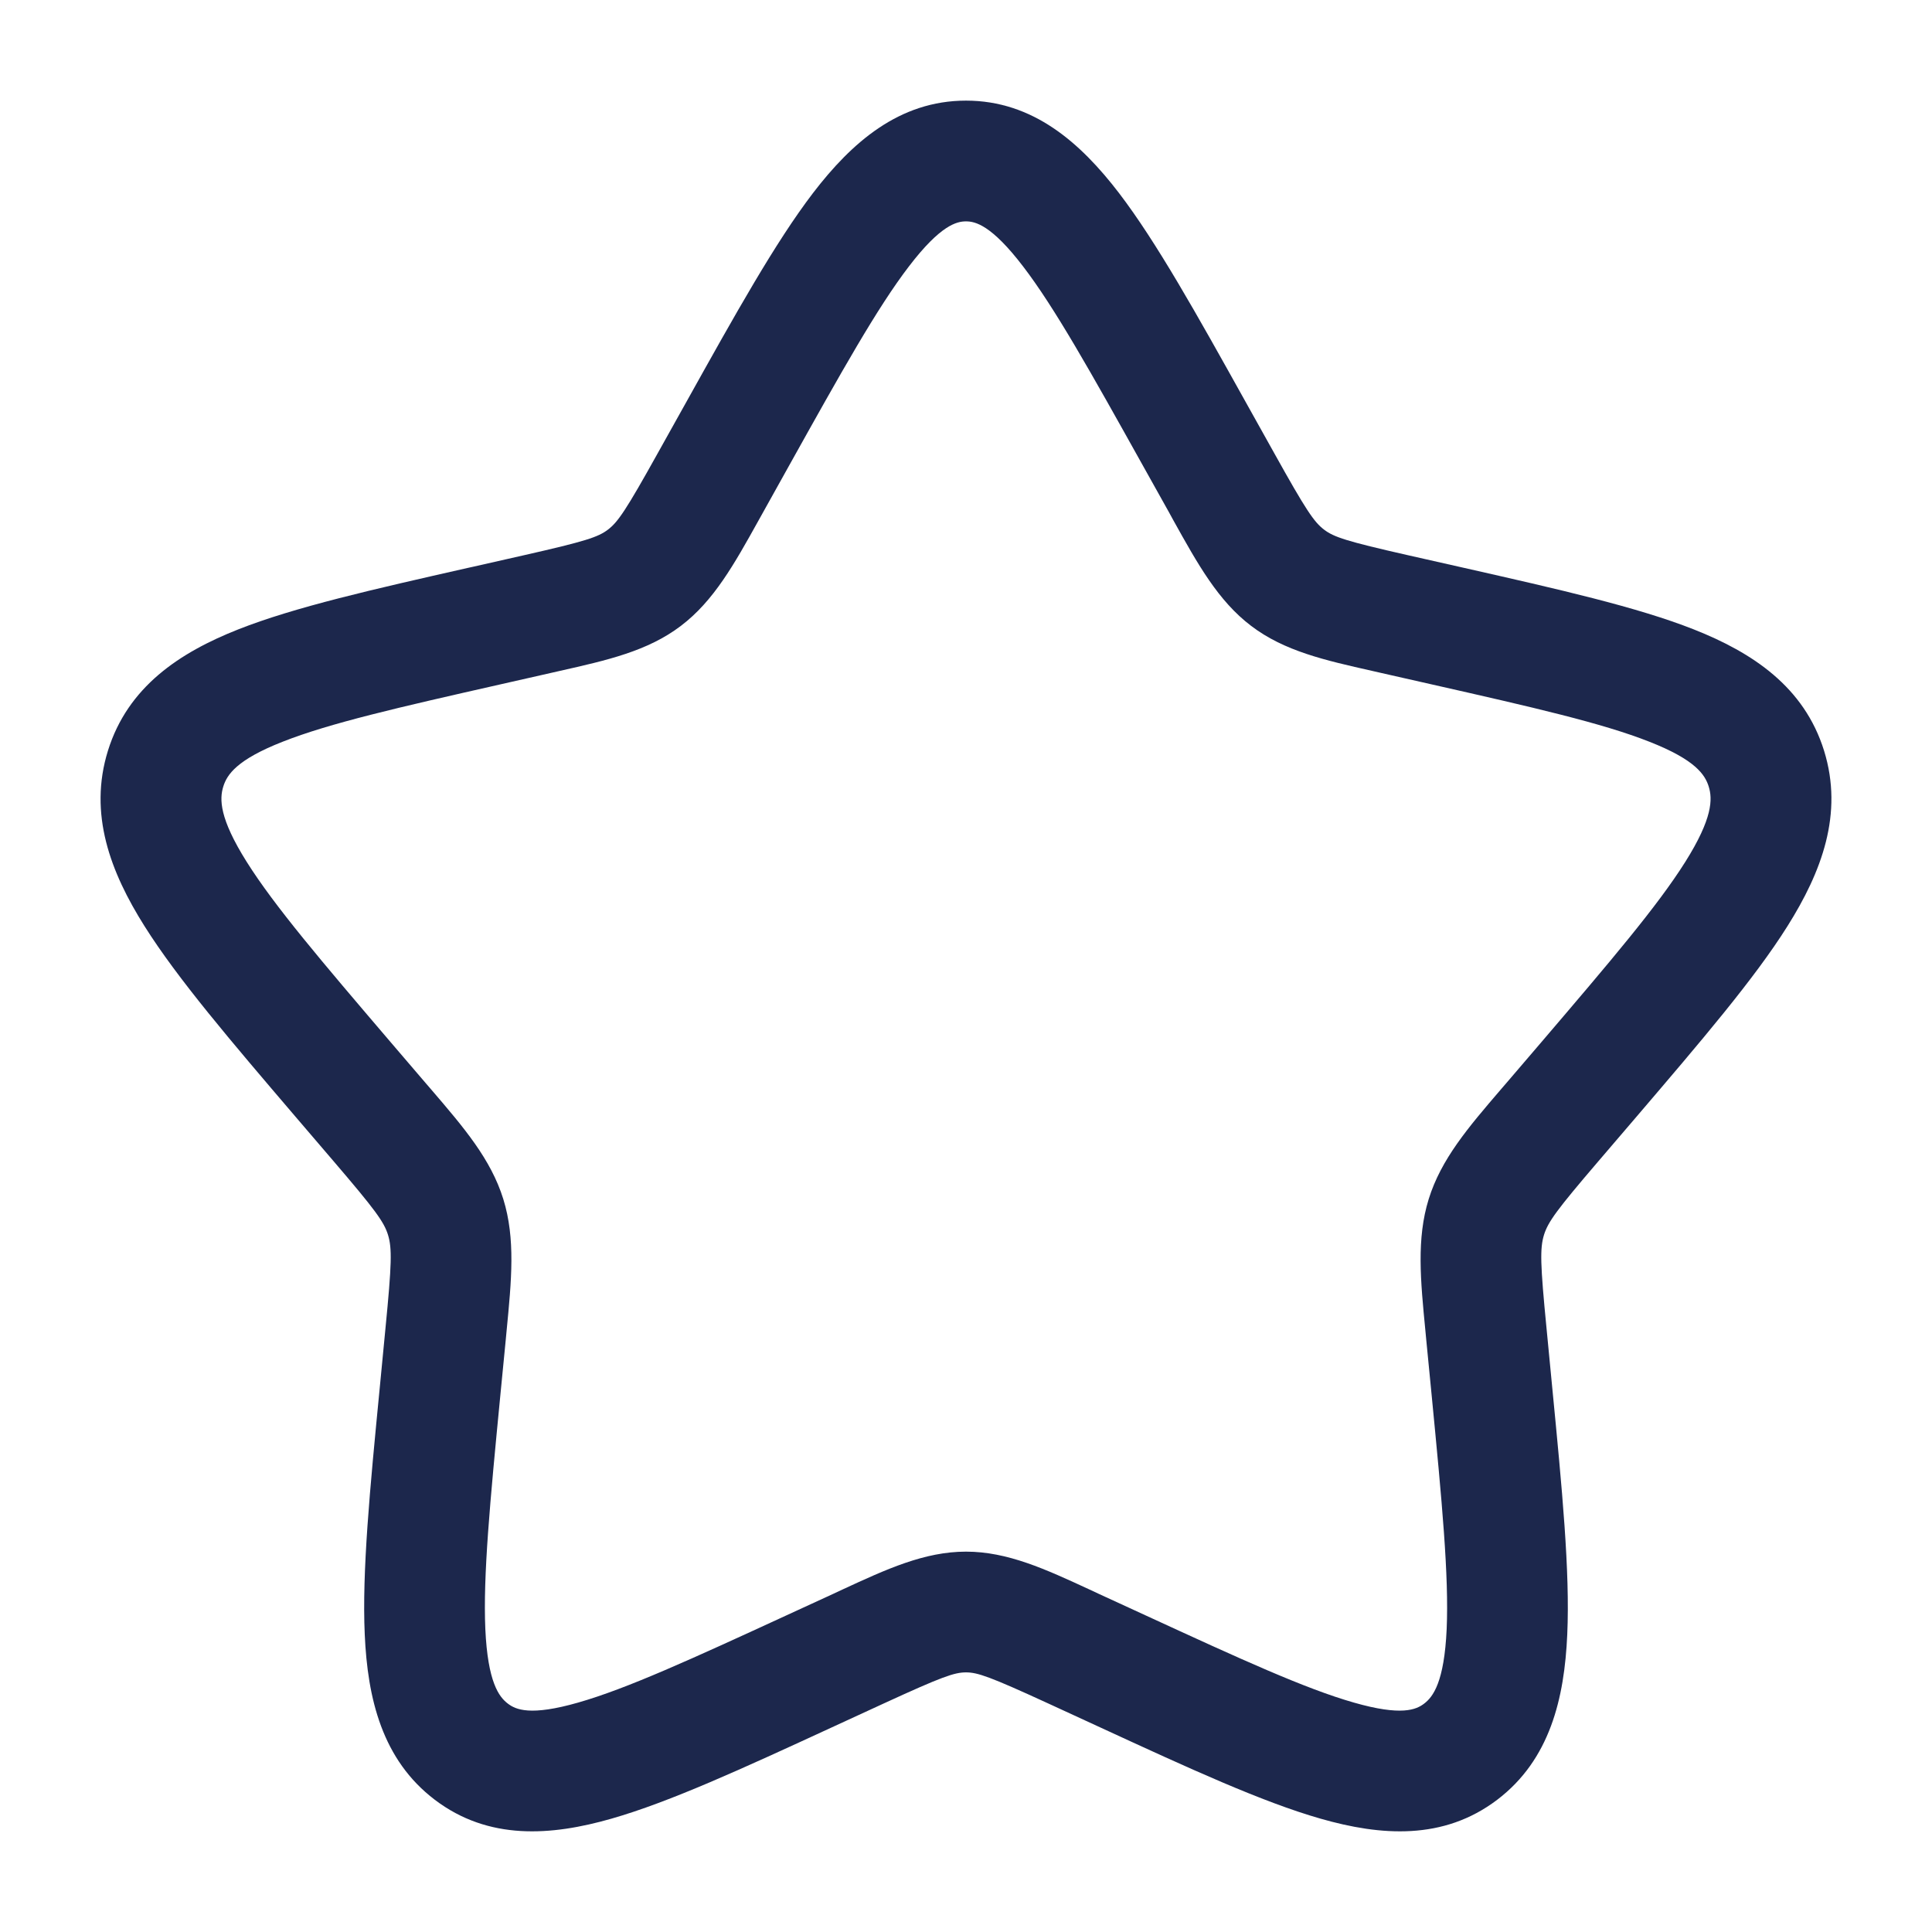
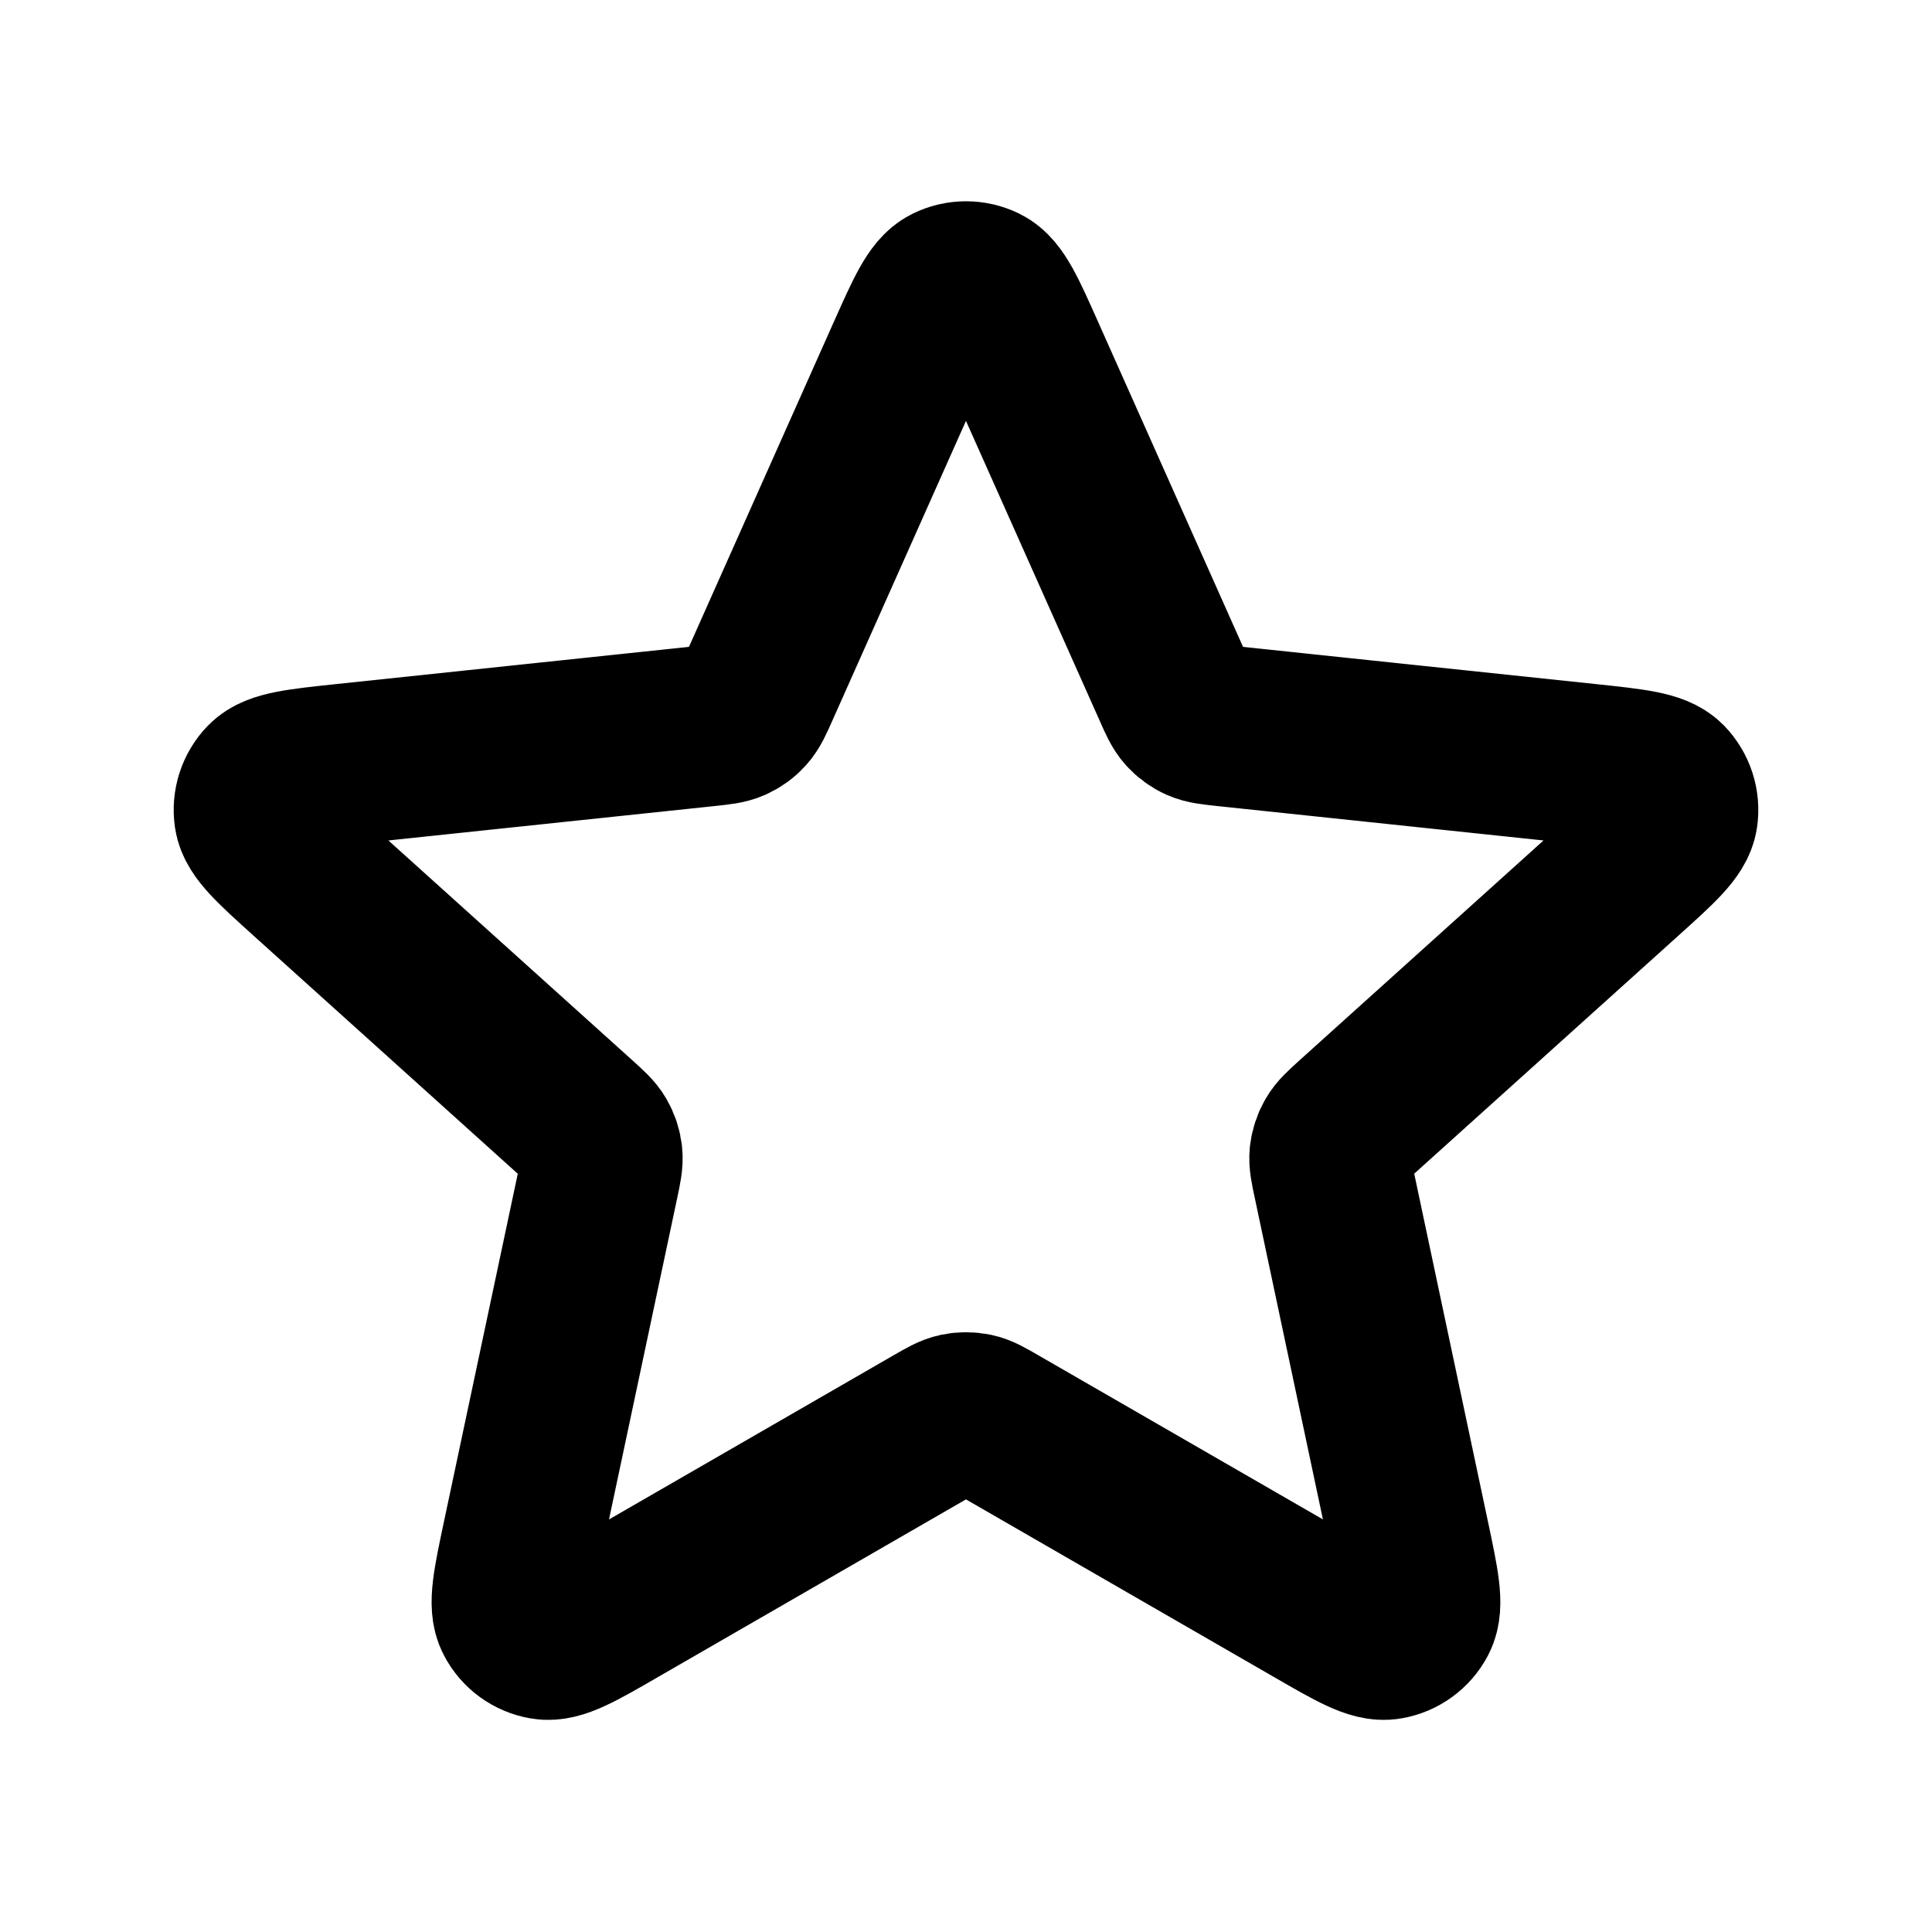
<svg xmlns="http://www.w3.org/2000/svg" width="800px" height="800px" viewBox="0 0 24 24" fill="none">
-   <path fill-rule="evenodd" clip-rule="evenodd" d="M11.292 3.308C10.898 3.822 10.454 4.616 9.808 5.774L9.481 6.361C9.461 6.397 9.441 6.432 9.422 6.467C9.121 7.008 8.867 7.465 8.458 7.775C8.045 8.089 7.541 8.202 6.955 8.334C6.918 8.342 6.88 8.351 6.841 8.36L6.205 8.504C4.95 8.788 4.096 8.983 3.511 9.214C2.94 9.438 2.82 9.623 2.774 9.77C2.725 9.926 2.724 10.165 3.065 10.707C3.411 11.257 3.996 11.943 4.85 12.943L5.284 13.45C5.309 13.479 5.334 13.508 5.359 13.537C5.762 14.007 6.098 14.399 6.252 14.895C6.405 15.388 6.354 15.905 6.293 16.533C6.289 16.572 6.285 16.61 6.282 16.65L6.216 17.327C6.087 18.659 6 19.576 6.029 20.237C6.059 20.896 6.198 21.079 6.309 21.163C6.407 21.238 6.589 21.32 7.182 21.15C7.785 20.978 8.587 20.611 9.762 20.07L10.358 19.796C10.395 19.779 10.431 19.762 10.467 19.745C11.012 19.493 11.484 19.275 12 19.275C12.516 19.275 12.988 19.493 13.533 19.745C13.569 19.762 13.605 19.779 13.642 19.796L14.238 20.07C15.413 20.611 16.215 20.978 16.818 21.15C17.411 21.32 17.593 21.238 17.691 21.163C17.802 21.079 17.941 20.896 17.971 20.237C18 19.576 17.913 18.659 17.784 17.327L17.718 16.65C17.715 16.61 17.711 16.572 17.707 16.533C17.646 15.905 17.595 15.388 17.748 14.895C17.902 14.399 18.238 14.007 18.641 13.537C18.666 13.508 18.691 13.479 18.716 13.45L19.15 12.943C20.004 11.943 20.589 11.257 20.935 10.707C21.276 10.165 21.275 9.926 21.226 9.77C21.18 9.623 21.06 9.438 20.489 9.214C19.904 8.983 19.05 8.788 17.795 8.504L17.159 8.36C17.12 8.351 17.082 8.342 17.045 8.334C16.459 8.202 15.955 8.089 15.542 7.775C15.133 7.465 14.879 7.008 14.578 6.467C14.559 6.432 14.539 6.397 14.52 6.361L14.192 5.774C13.546 4.616 13.102 3.822 12.708 3.308C12.315 2.794 12.114 2.75 12 2.75C11.886 2.75 11.685 2.794 11.292 3.308ZM10.101 2.396C10.578 1.774 11.167 1.25 12 1.25C12.833 1.25 13.422 1.774 13.899 2.396C14.367 3.008 14.864 3.899 15.471 4.988L15.83 5.631C16.222 6.335 16.323 6.485 16.449 6.58C16.57 6.672 16.726 6.724 17.49 6.897L18.19 7.055C19.365 7.321 20.334 7.54 21.039 7.818C21.771 8.107 22.412 8.532 22.659 9.325C22.903 10.11 22.628 10.832 22.204 11.506C21.793 12.16 21.134 12.93 20.331 13.87L19.856 14.425C19.339 15.029 19.231 15.177 19.18 15.34C19.129 15.507 19.133 15.699 19.212 16.505L19.283 17.243C19.405 18.499 19.504 19.524 19.469 20.304C19.434 21.098 19.254 21.86 18.598 22.358C17.931 22.864 17.154 22.807 16.404 22.592C15.677 22.384 14.771 21.967 13.671 21.46L13.015 21.158C12.297 20.828 12.144 20.775 12 20.775C11.856 20.775 11.703 20.828 10.985 21.158L10.329 21.46C9.229 21.967 8.323 22.384 7.596 22.592C6.846 22.807 6.069 22.864 5.402 22.358C4.746 21.86 4.566 21.098 4.531 20.304C4.496 19.524 4.595 18.499 4.717 17.243L4.788 16.505C4.867 15.699 4.871 15.507 4.82 15.34C4.769 15.177 4.661 15.029 4.144 14.425L3.669 13.87C2.866 12.93 2.208 12.16 1.796 11.506C1.371 10.832 1.097 10.11 1.341 9.325C1.588 8.532 2.229 8.107 2.961 7.818C3.666 7.54 4.635 7.321 5.81 7.055L5.874 7.041L6.51 6.897C7.274 6.724 7.43 6.672 7.551 6.58C7.677 6.485 7.778 6.335 8.17 5.631L8.529 4.988C9.136 3.899 9.633 3.008 10.101 2.396Z" fill="#1C274C" />
+   <path d="M11.269 4.411C11.501 3.892 11.616 3.632 11.778 3.552C11.918 3.483 12.082 3.483 12.222 3.552C12.383 3.632 12.499 3.892 12.73 4.411L14.575 8.548C14.643 8.702 14.677 8.778 14.73 8.837C14.777 8.889 14.834 8.931 14.898 8.959C14.97 8.991 15.054 9 15.221 9.018L19.726 9.493C20.291 9.553 20.574 9.583 20.7 9.711C20.809 9.823 20.86 9.98 20.837 10.134C20.811 10.312 20.6 10.502 20.177 10.883L16.812 13.915C16.688 14.028 16.625 14.084 16.586 14.153C16.551 14.213 16.529 14.281 16.521 14.35C16.513 14.429 16.531 14.511 16.566 14.676L17.505 19.106C17.623 19.663 17.682 19.941 17.599 20.1C17.526 20.239 17.393 20.335 17.239 20.361C17.062 20.392 16.816 20.25 16.323 19.965L12.399 17.702C12.254 17.618 12.181 17.576 12.104 17.56C12.035 17.546 11.964 17.546 11.896 17.56C11.819 17.576 11.746 17.618 11.6 17.702L7.677 19.965C7.184 20.25 6.938 20.392 6.76 20.361C6.606 20.335 6.473 20.239 6.401 20.1C6.317 19.941 6.376 19.663 6.494 19.106L7.434 14.676C7.469 14.511 7.486 14.429 7.478 14.35C7.471 14.281 7.449 14.213 7.414 14.153C7.374 14.084 7.312 14.028 7.187 13.915L3.822 10.883C3.4 10.502 3.189 10.312 3.163 10.134C3.14 9.98 3.191 9.823 3.3 9.711C3.426 9.583 3.709 9.553 4.274 9.493L8.778 9.018C8.946 9 9.029 8.991 9.101 8.959C9.165 8.931 9.223 8.889 9.269 8.837C9.322 8.778 9.357 8.702 9.425 8.548L11.269 4.411Z" stroke="#000000" stroke-width="2" stroke-linecap="round" stroke-linejoin="round" />
</svg>
